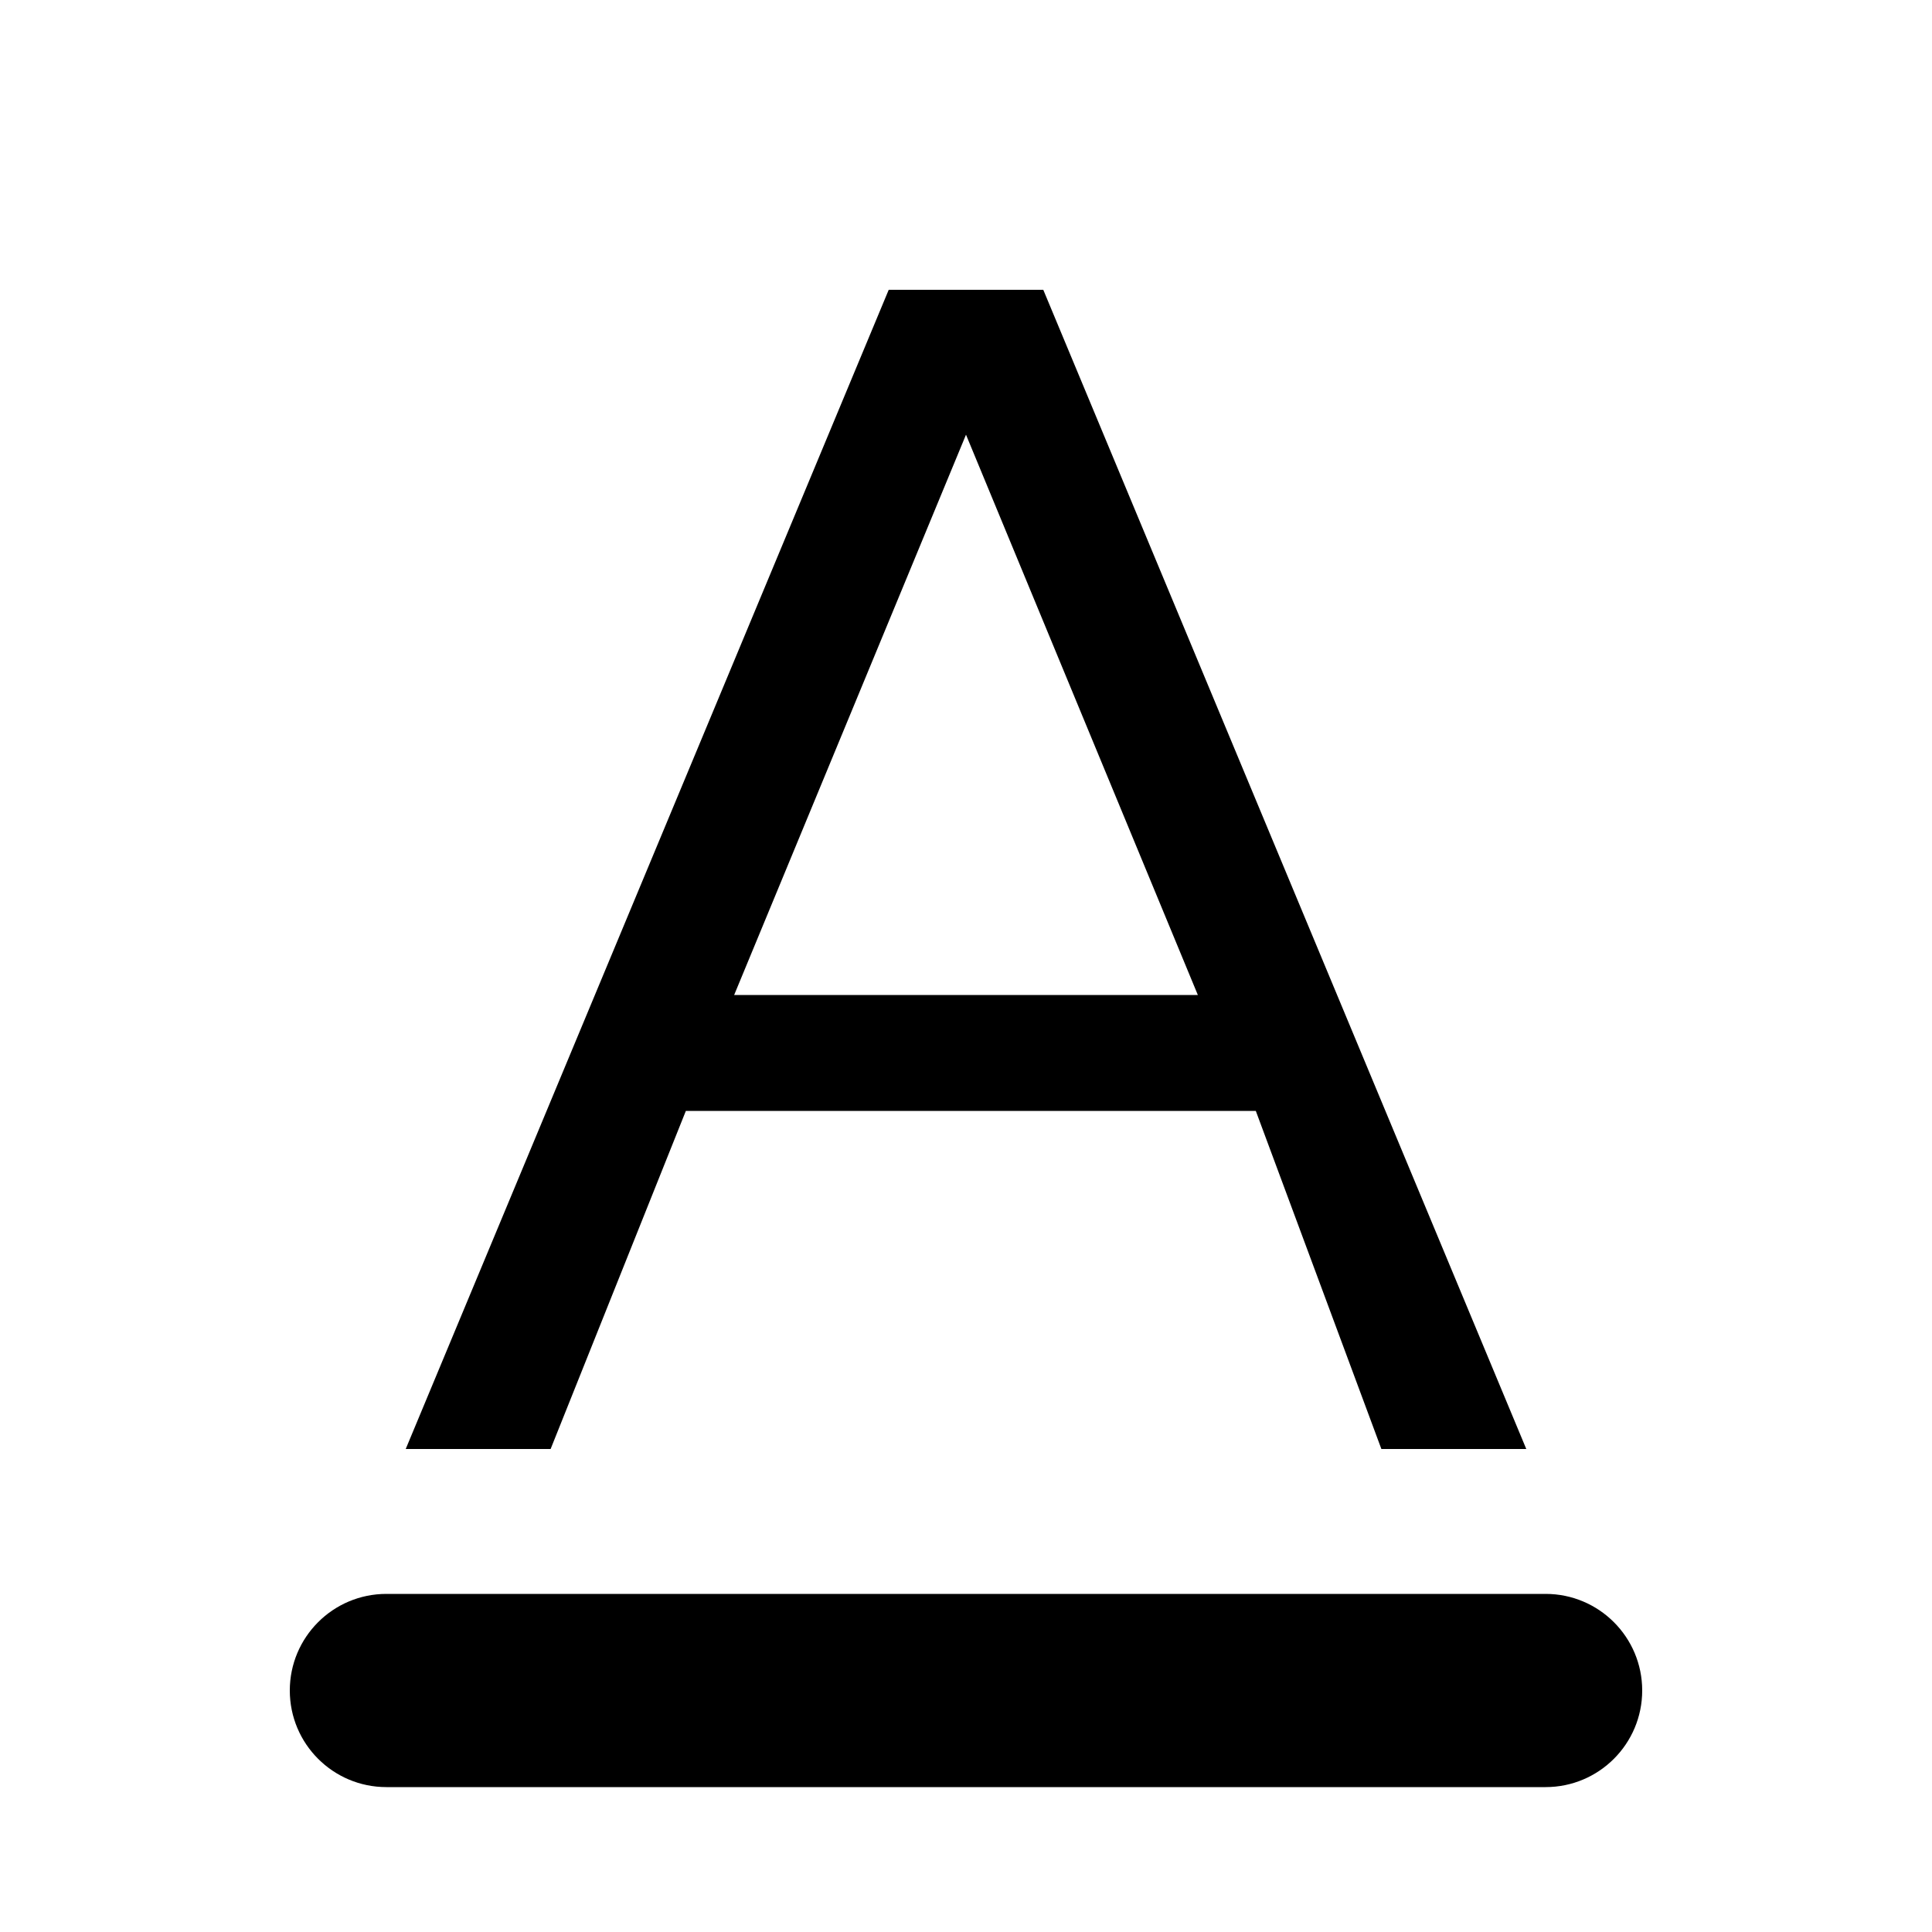
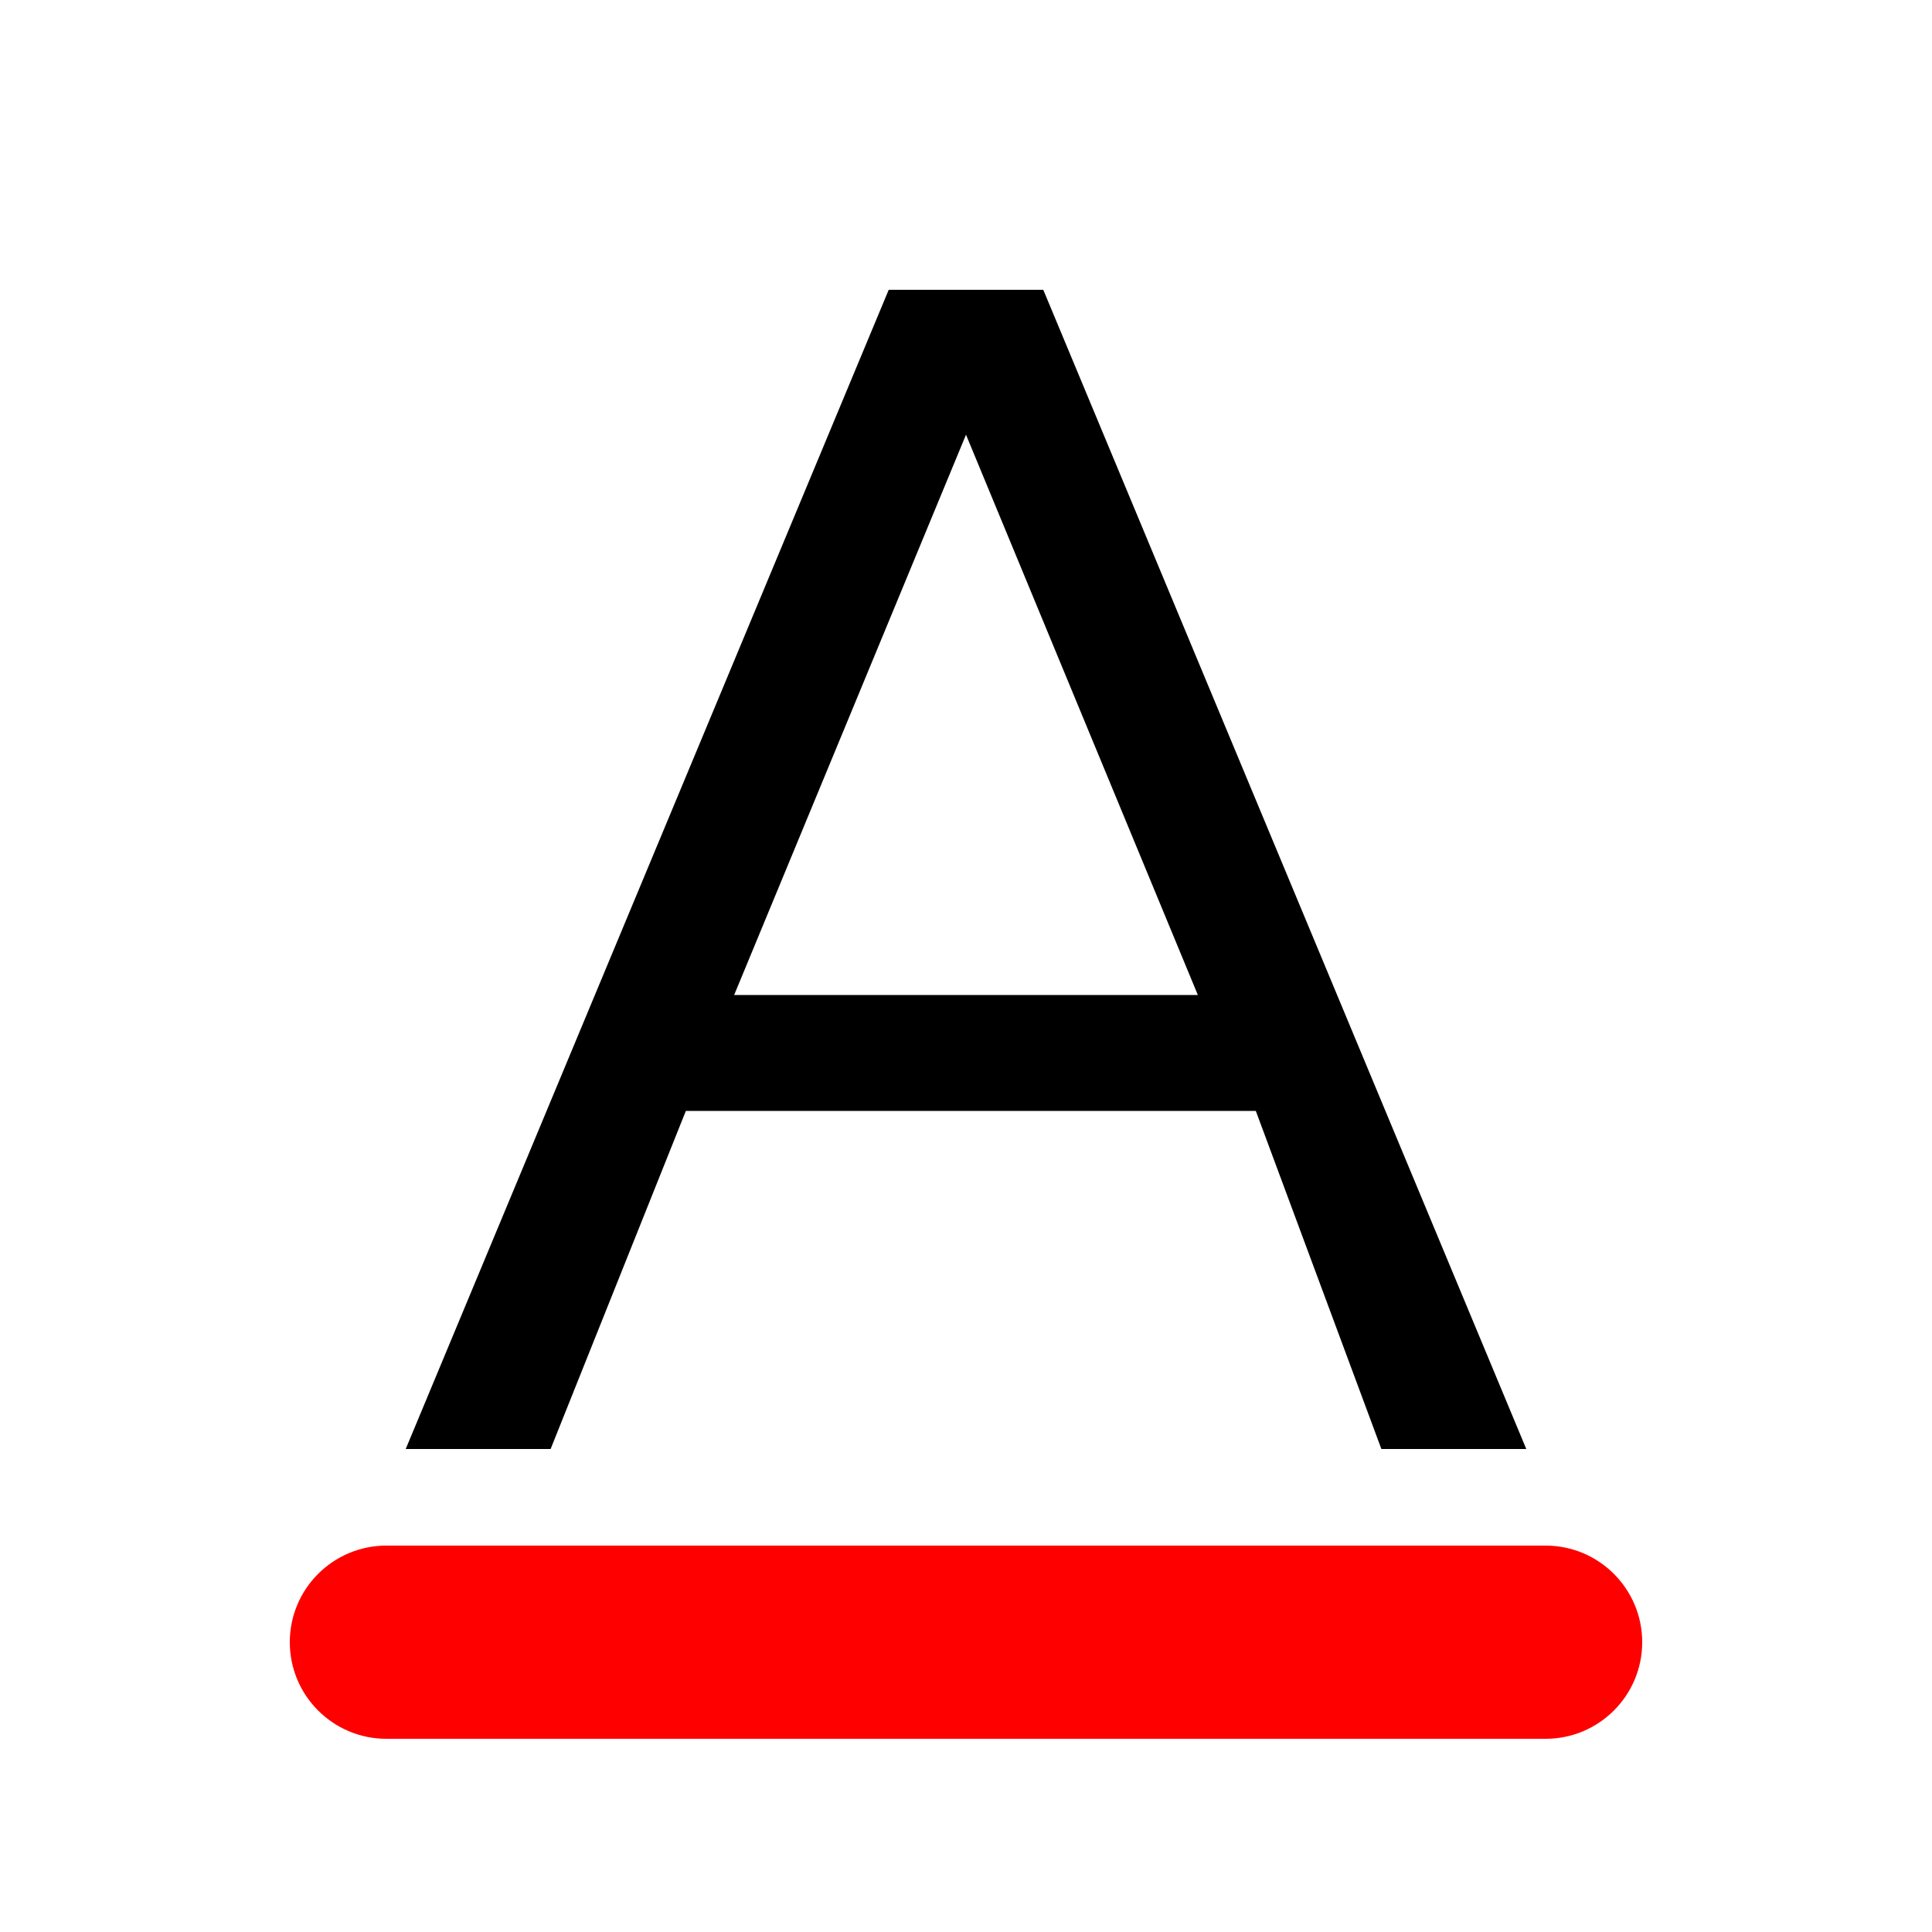
<svg fill="currentColor" viewBox="0 0 20 20">
-   <path d="M12.4 10.3 10 4.5l-2.4 5.8h4.8zm.5 1.2H7.1L5.7 15H4.2l5-12h1.6l5 12h-1.5L13 11.5zm3.1 7H4a1 1 0 0 1 0-2h12a1 1 0 0 1 0 2z">
+   <path d="M12.4 10.3 10 4.5l-2.4 5.8h4.8zm.5 1.2H7.1L5.7 15H4.2l5-12h1.6l5 12h-1.5L13 11.5" fill="currentColor">
+     </path>
+   <path d="M17 18H4a1 1 0 0 1 0-2h12a1 1 0 0 1 0 2z" fill="red">
    </path>
</svg>
